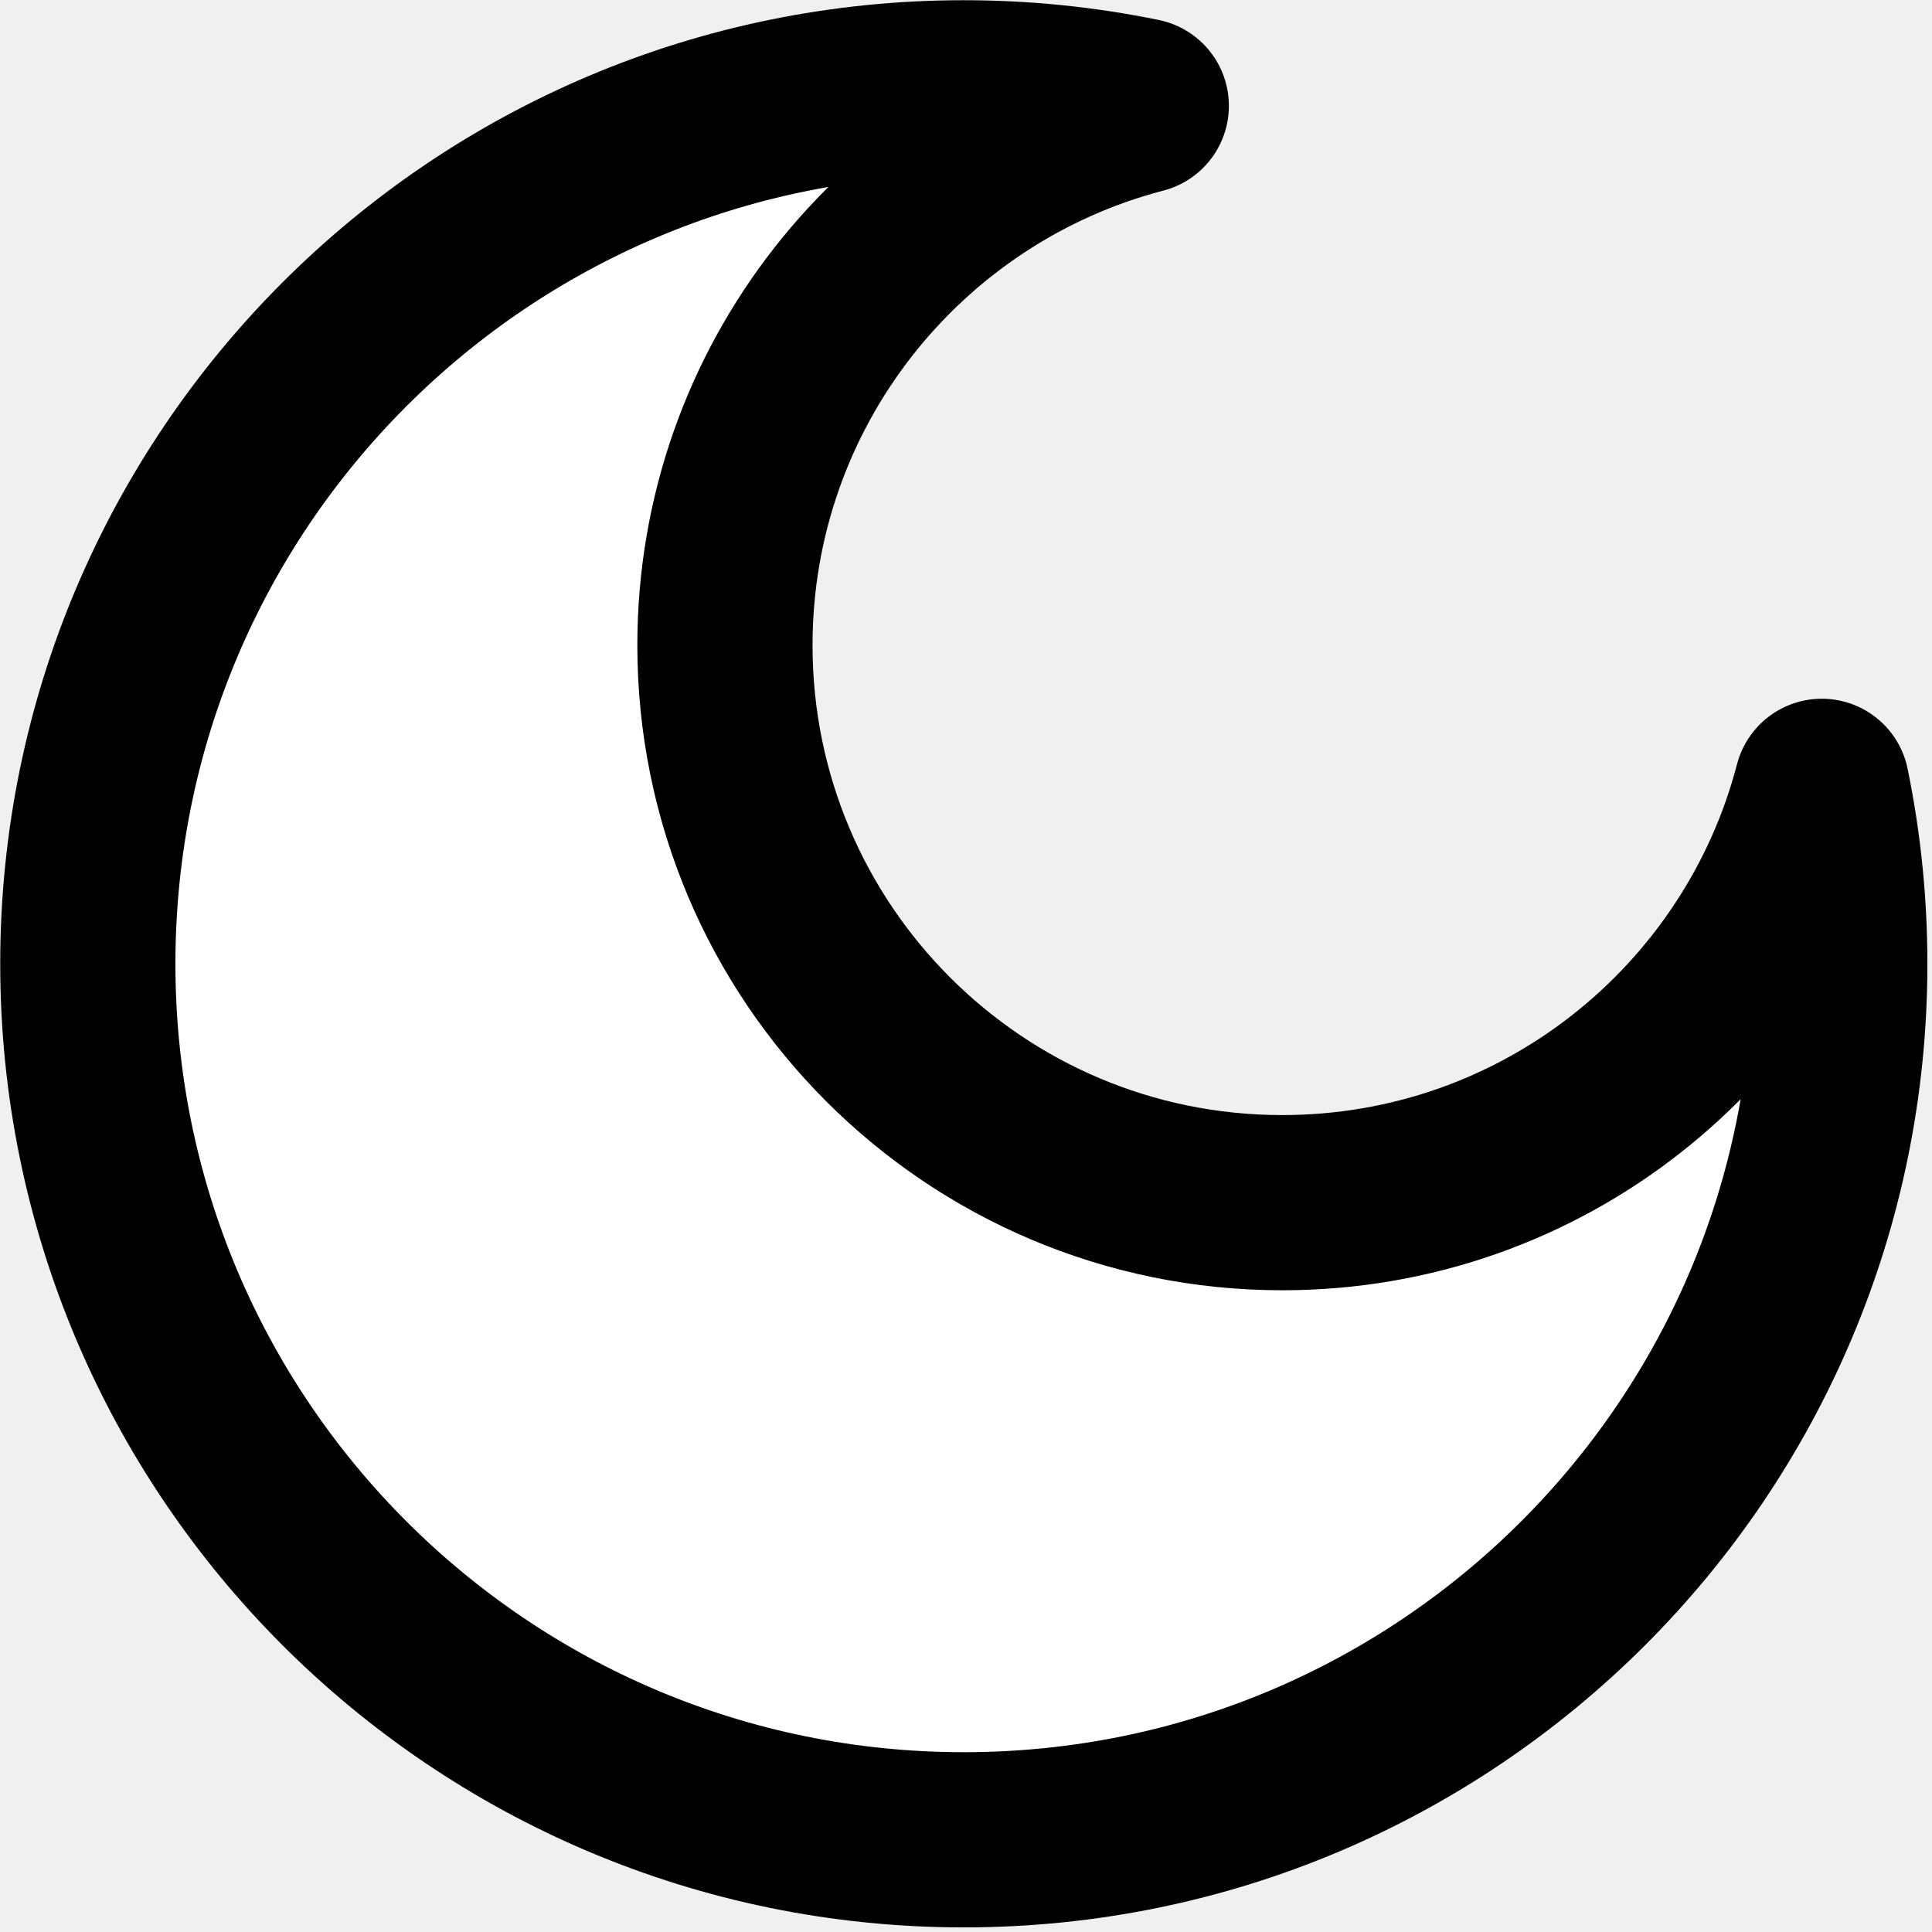
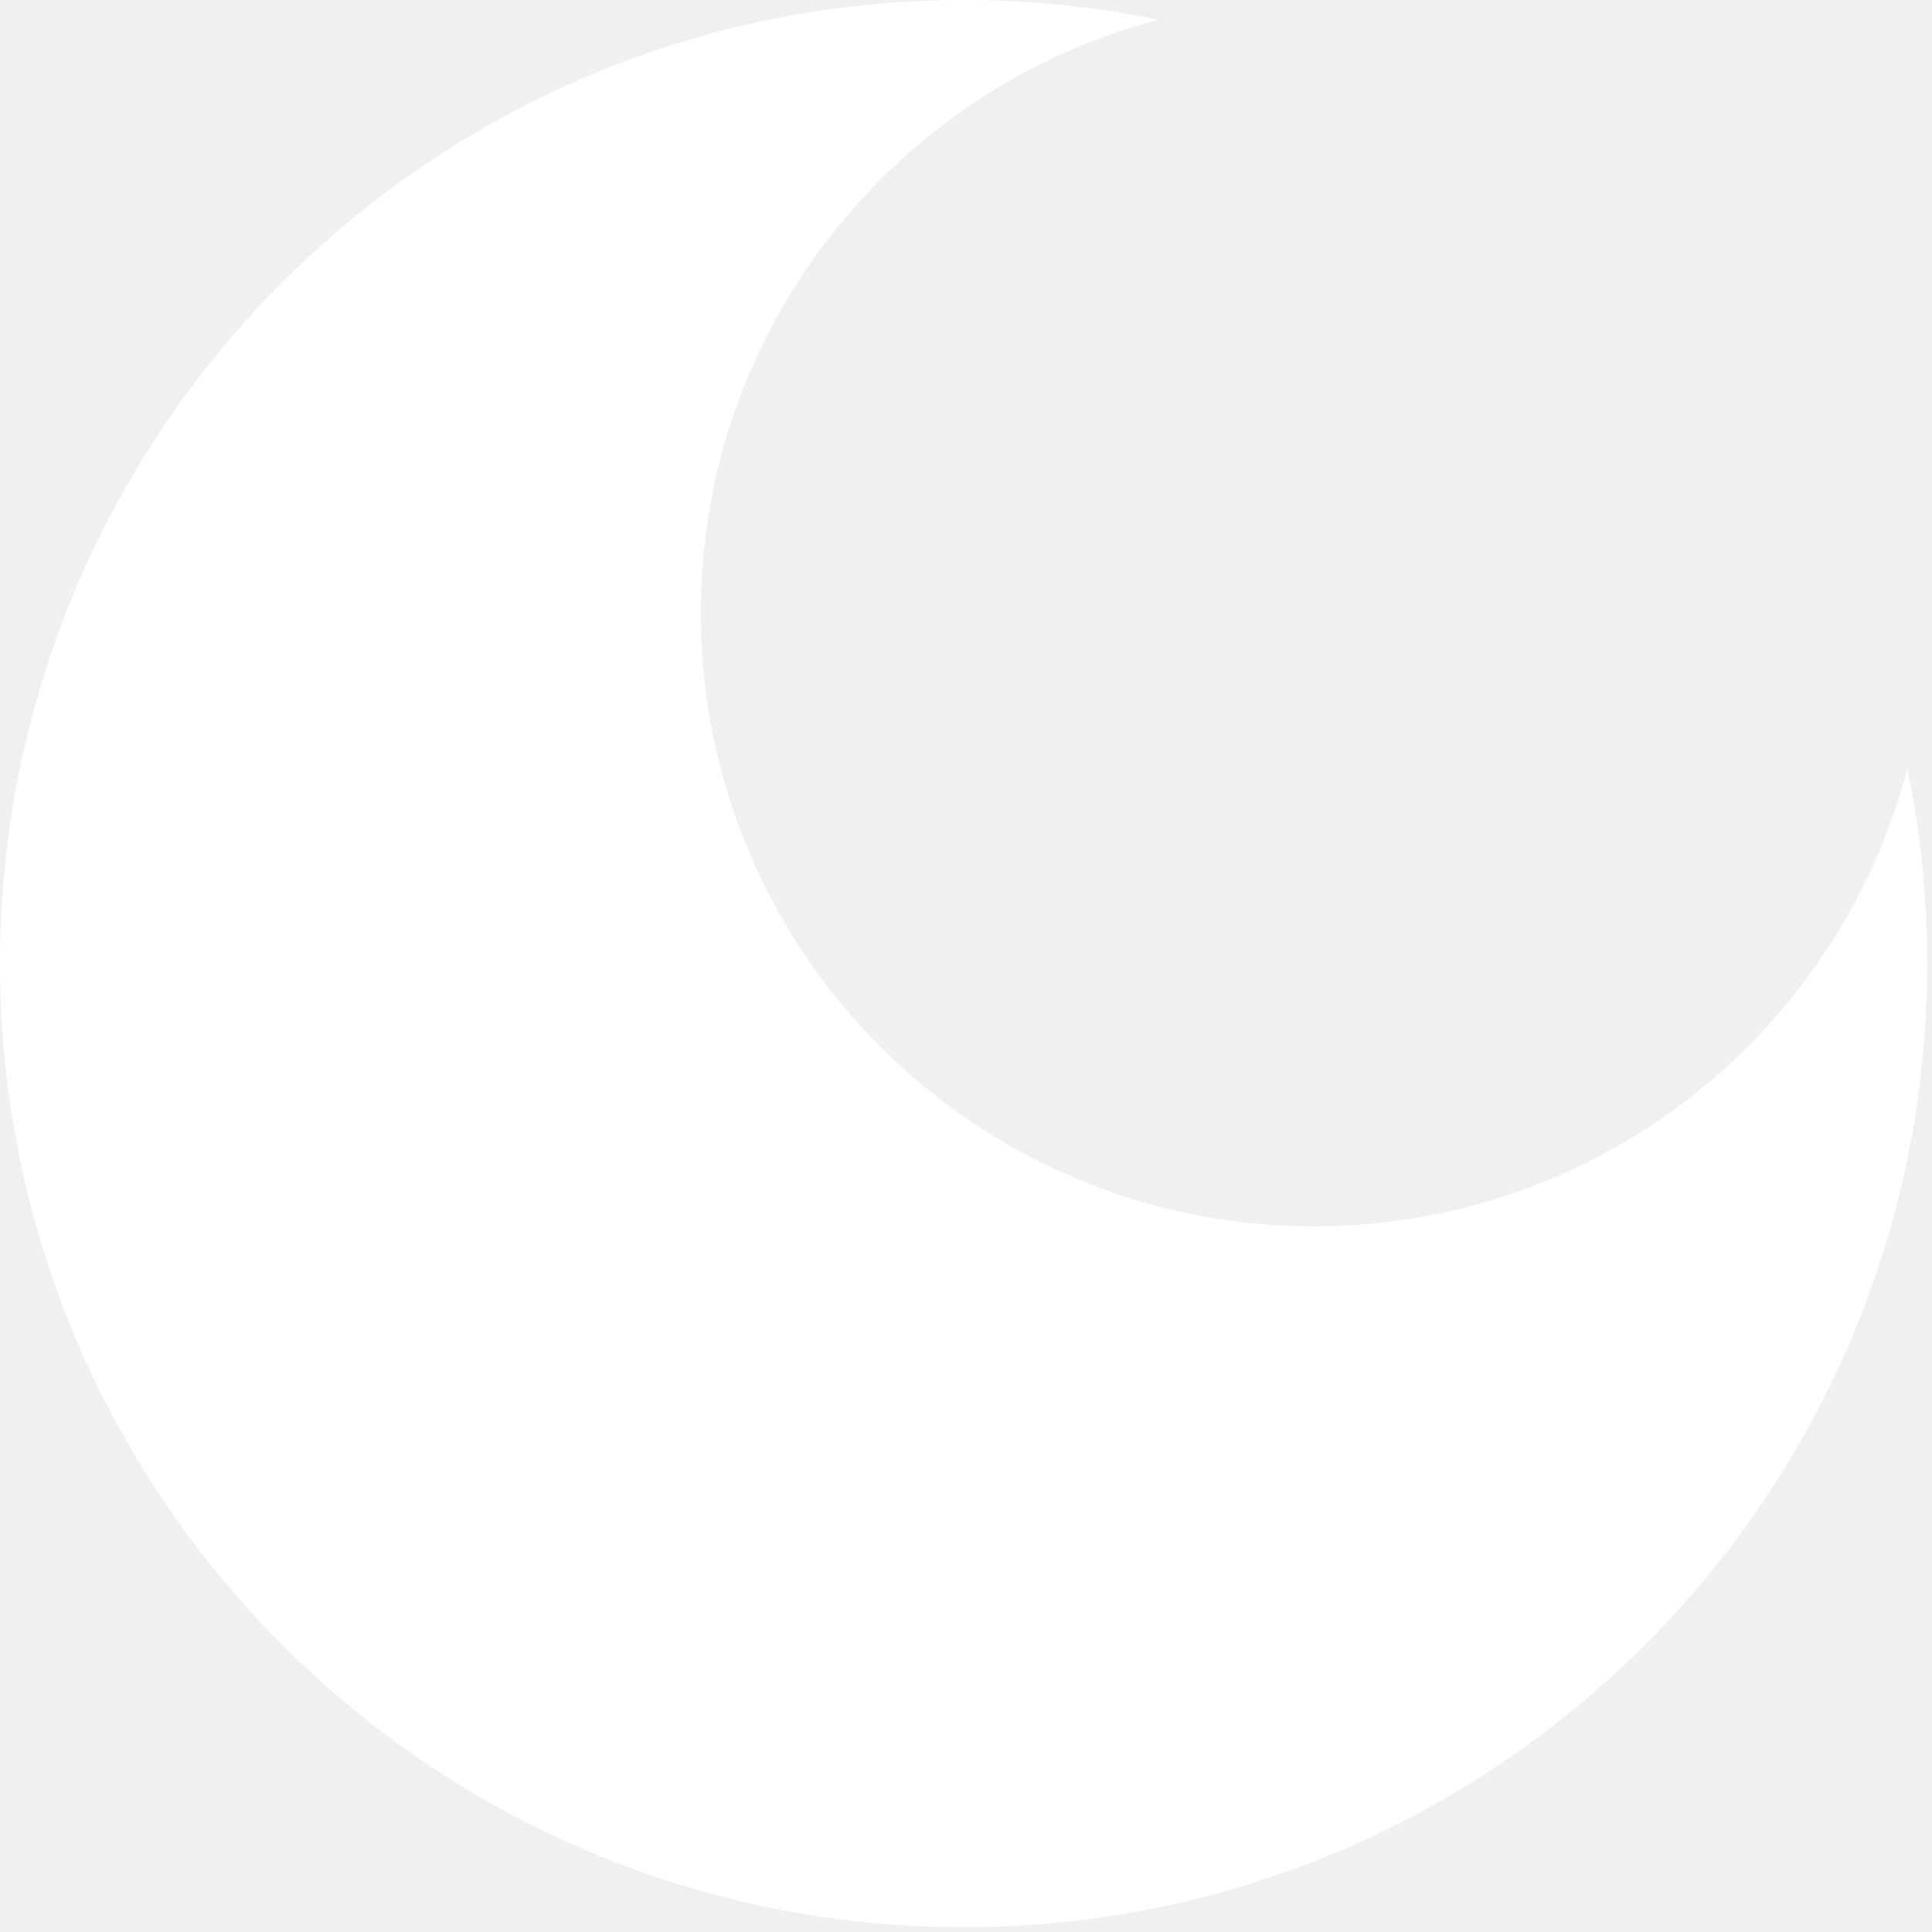
- <svg xmlns="http://www.w3.org/2000/svg" width="22" height="22" viewBox="0 0 22 22" fill="none">
-   <path d="M12.996 1.205C10.268 1.916 8.255 4.397 8.255 7.348C8.255 10.854 11.097 13.695 14.602 13.695C17.553 13.695 20.034 11.682 20.745 8.954C20.879 9.606 20.95 10.283 20.95 10.975C20.95 16.484 16.484 20.95 10.975 20.95C5.466 20.95 1 16.484 1 10.975C1 5.466 5.466 1 10.975 1C11.668 1 12.344 1.071 12.996 1.205Z" fill="white" stroke="black" stroke-width="1.995" stroke-linejoin="round" />
+ <svg xmlns="http://www.w3.org/2000/svg" width="20" height="20" viewBox="0 0 20 20" fill="none">
+   <path d="M11.996 0.205C9.268 0.916 7.255 3.397 7.255 6.348C7.255 9.854 10.097 12.695 13.602 12.695C16.553 12.695 19.034 10.682 19.745 7.954C19.879 8.606 19.95 9.282 19.95 9.975C19.95 15.484 15.484 19.95 9.975 19.95C4.466 19.95 0 15.484 0 9.975C0 4.466 4.466 0 9.975 0C10.668 0 11.344 0.071 11.996 0.205Z" fill="white" />
</svg>
